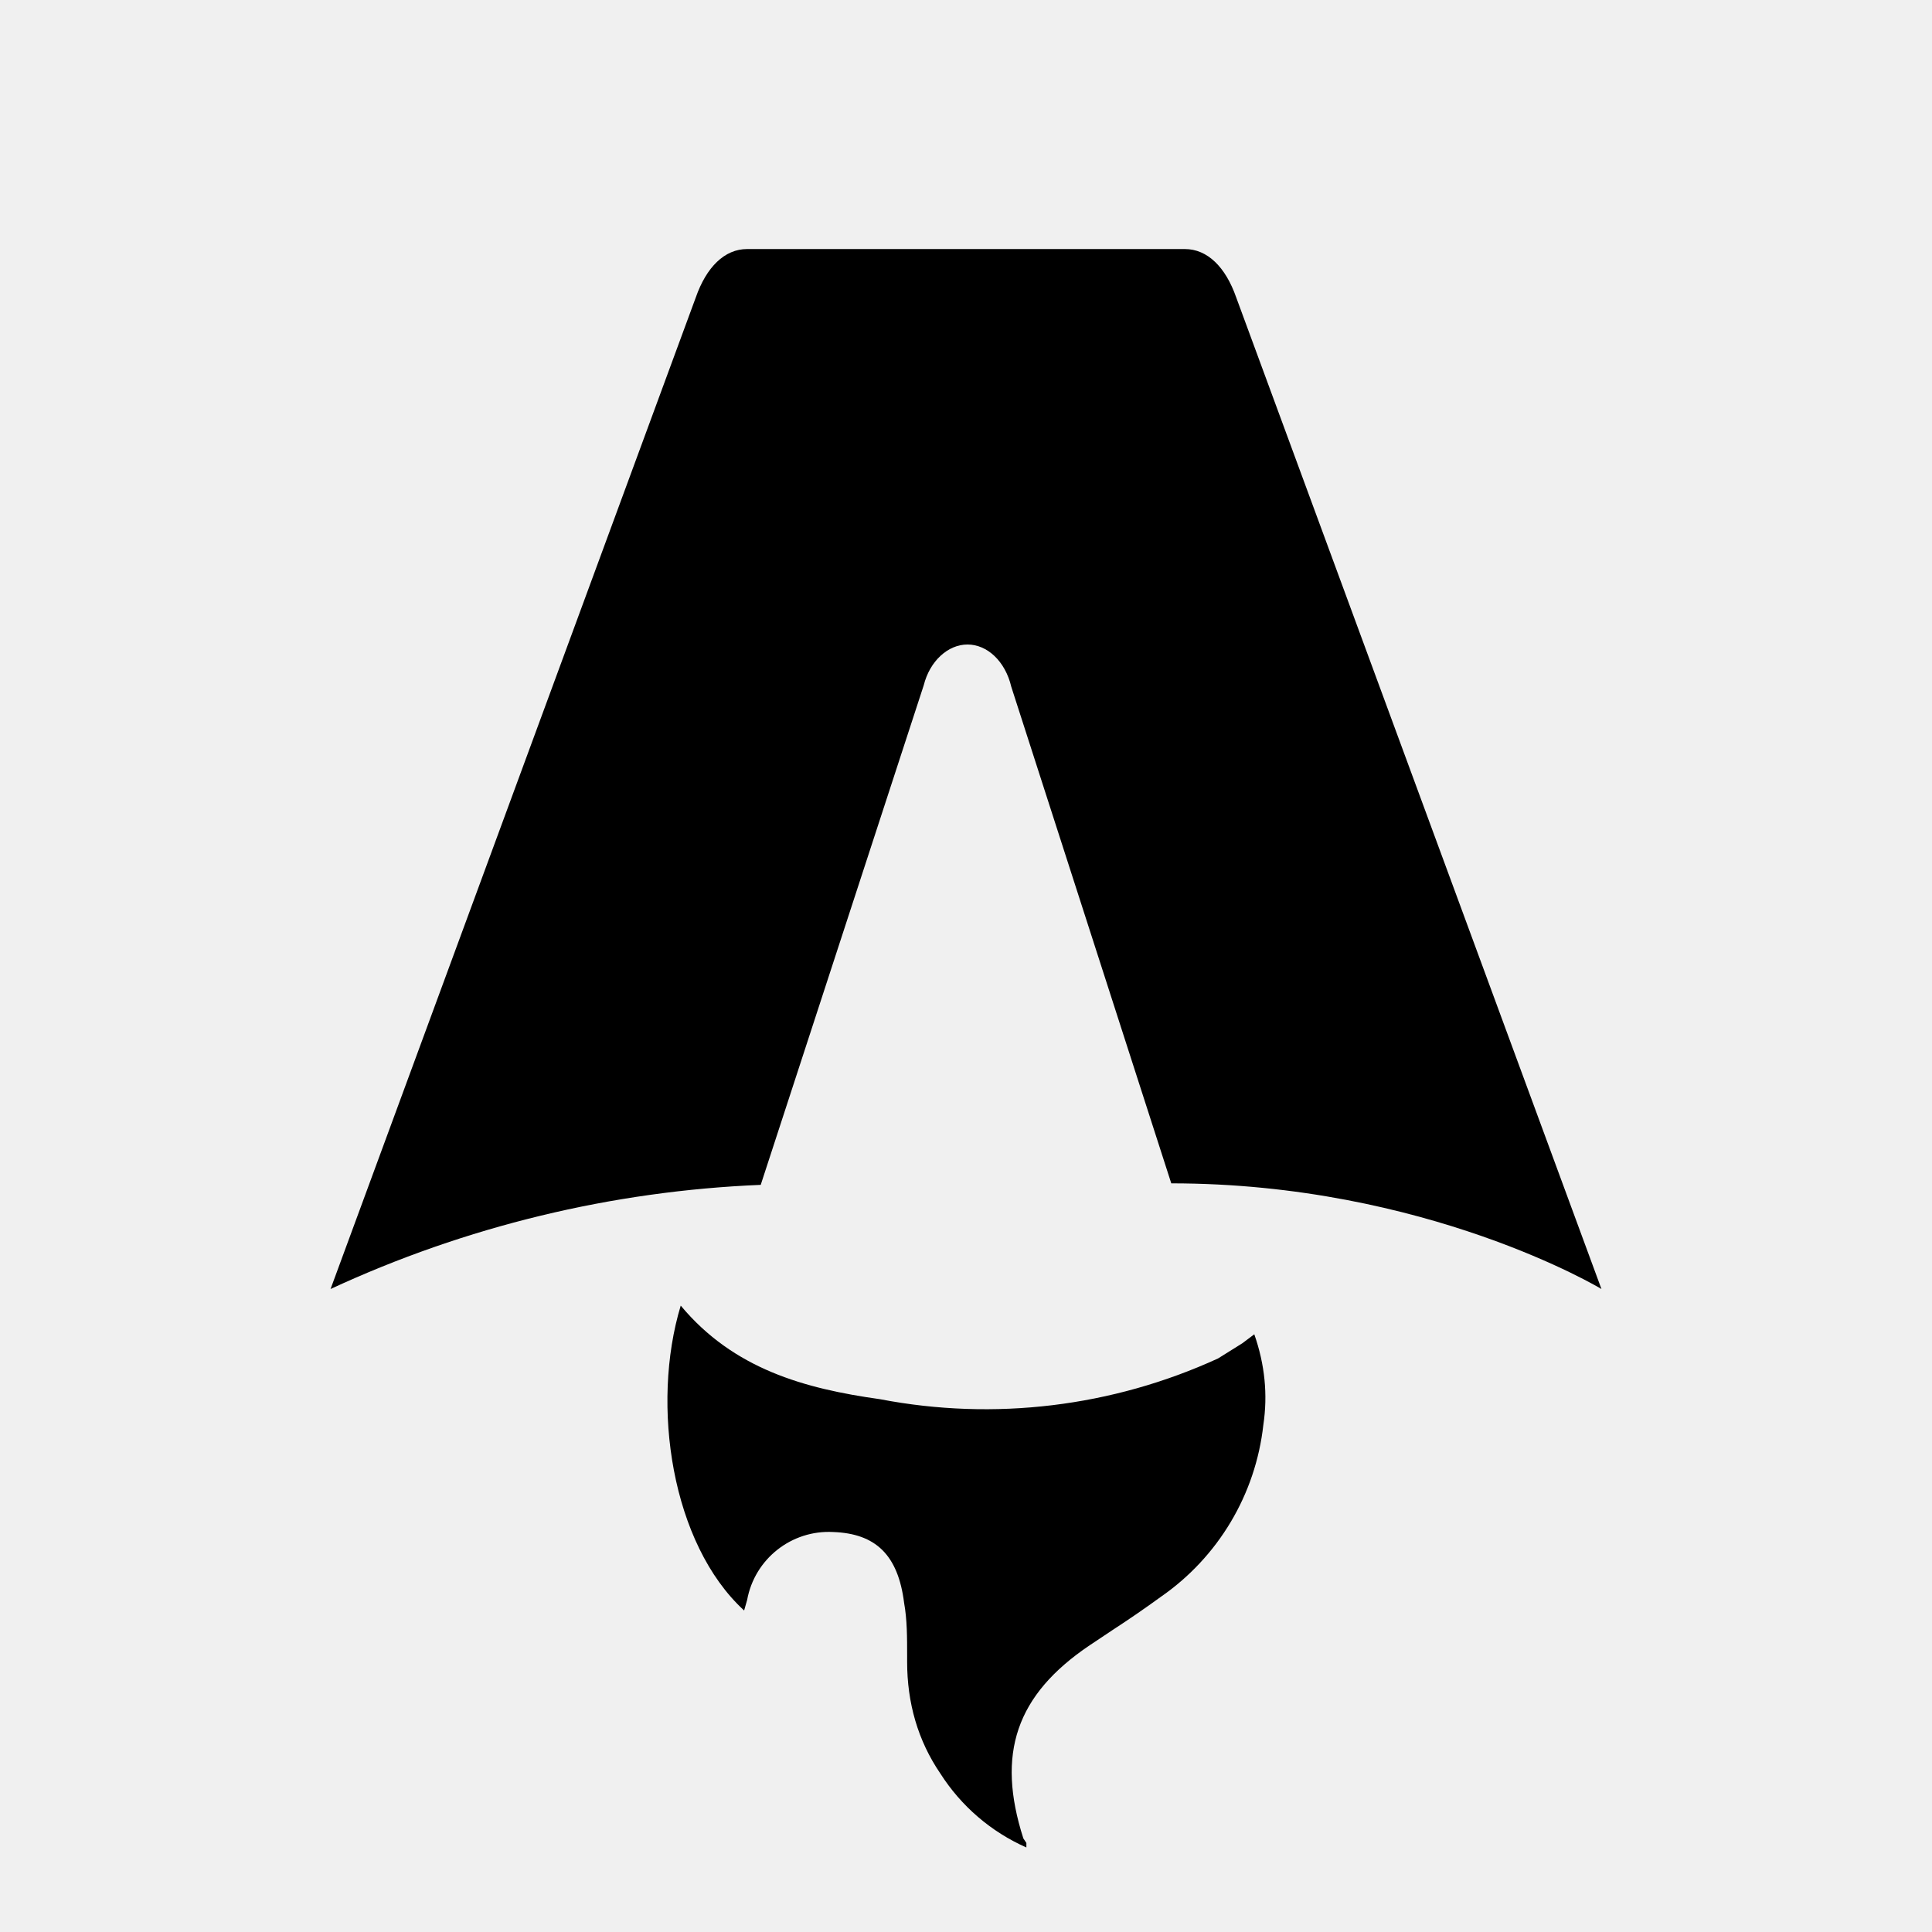
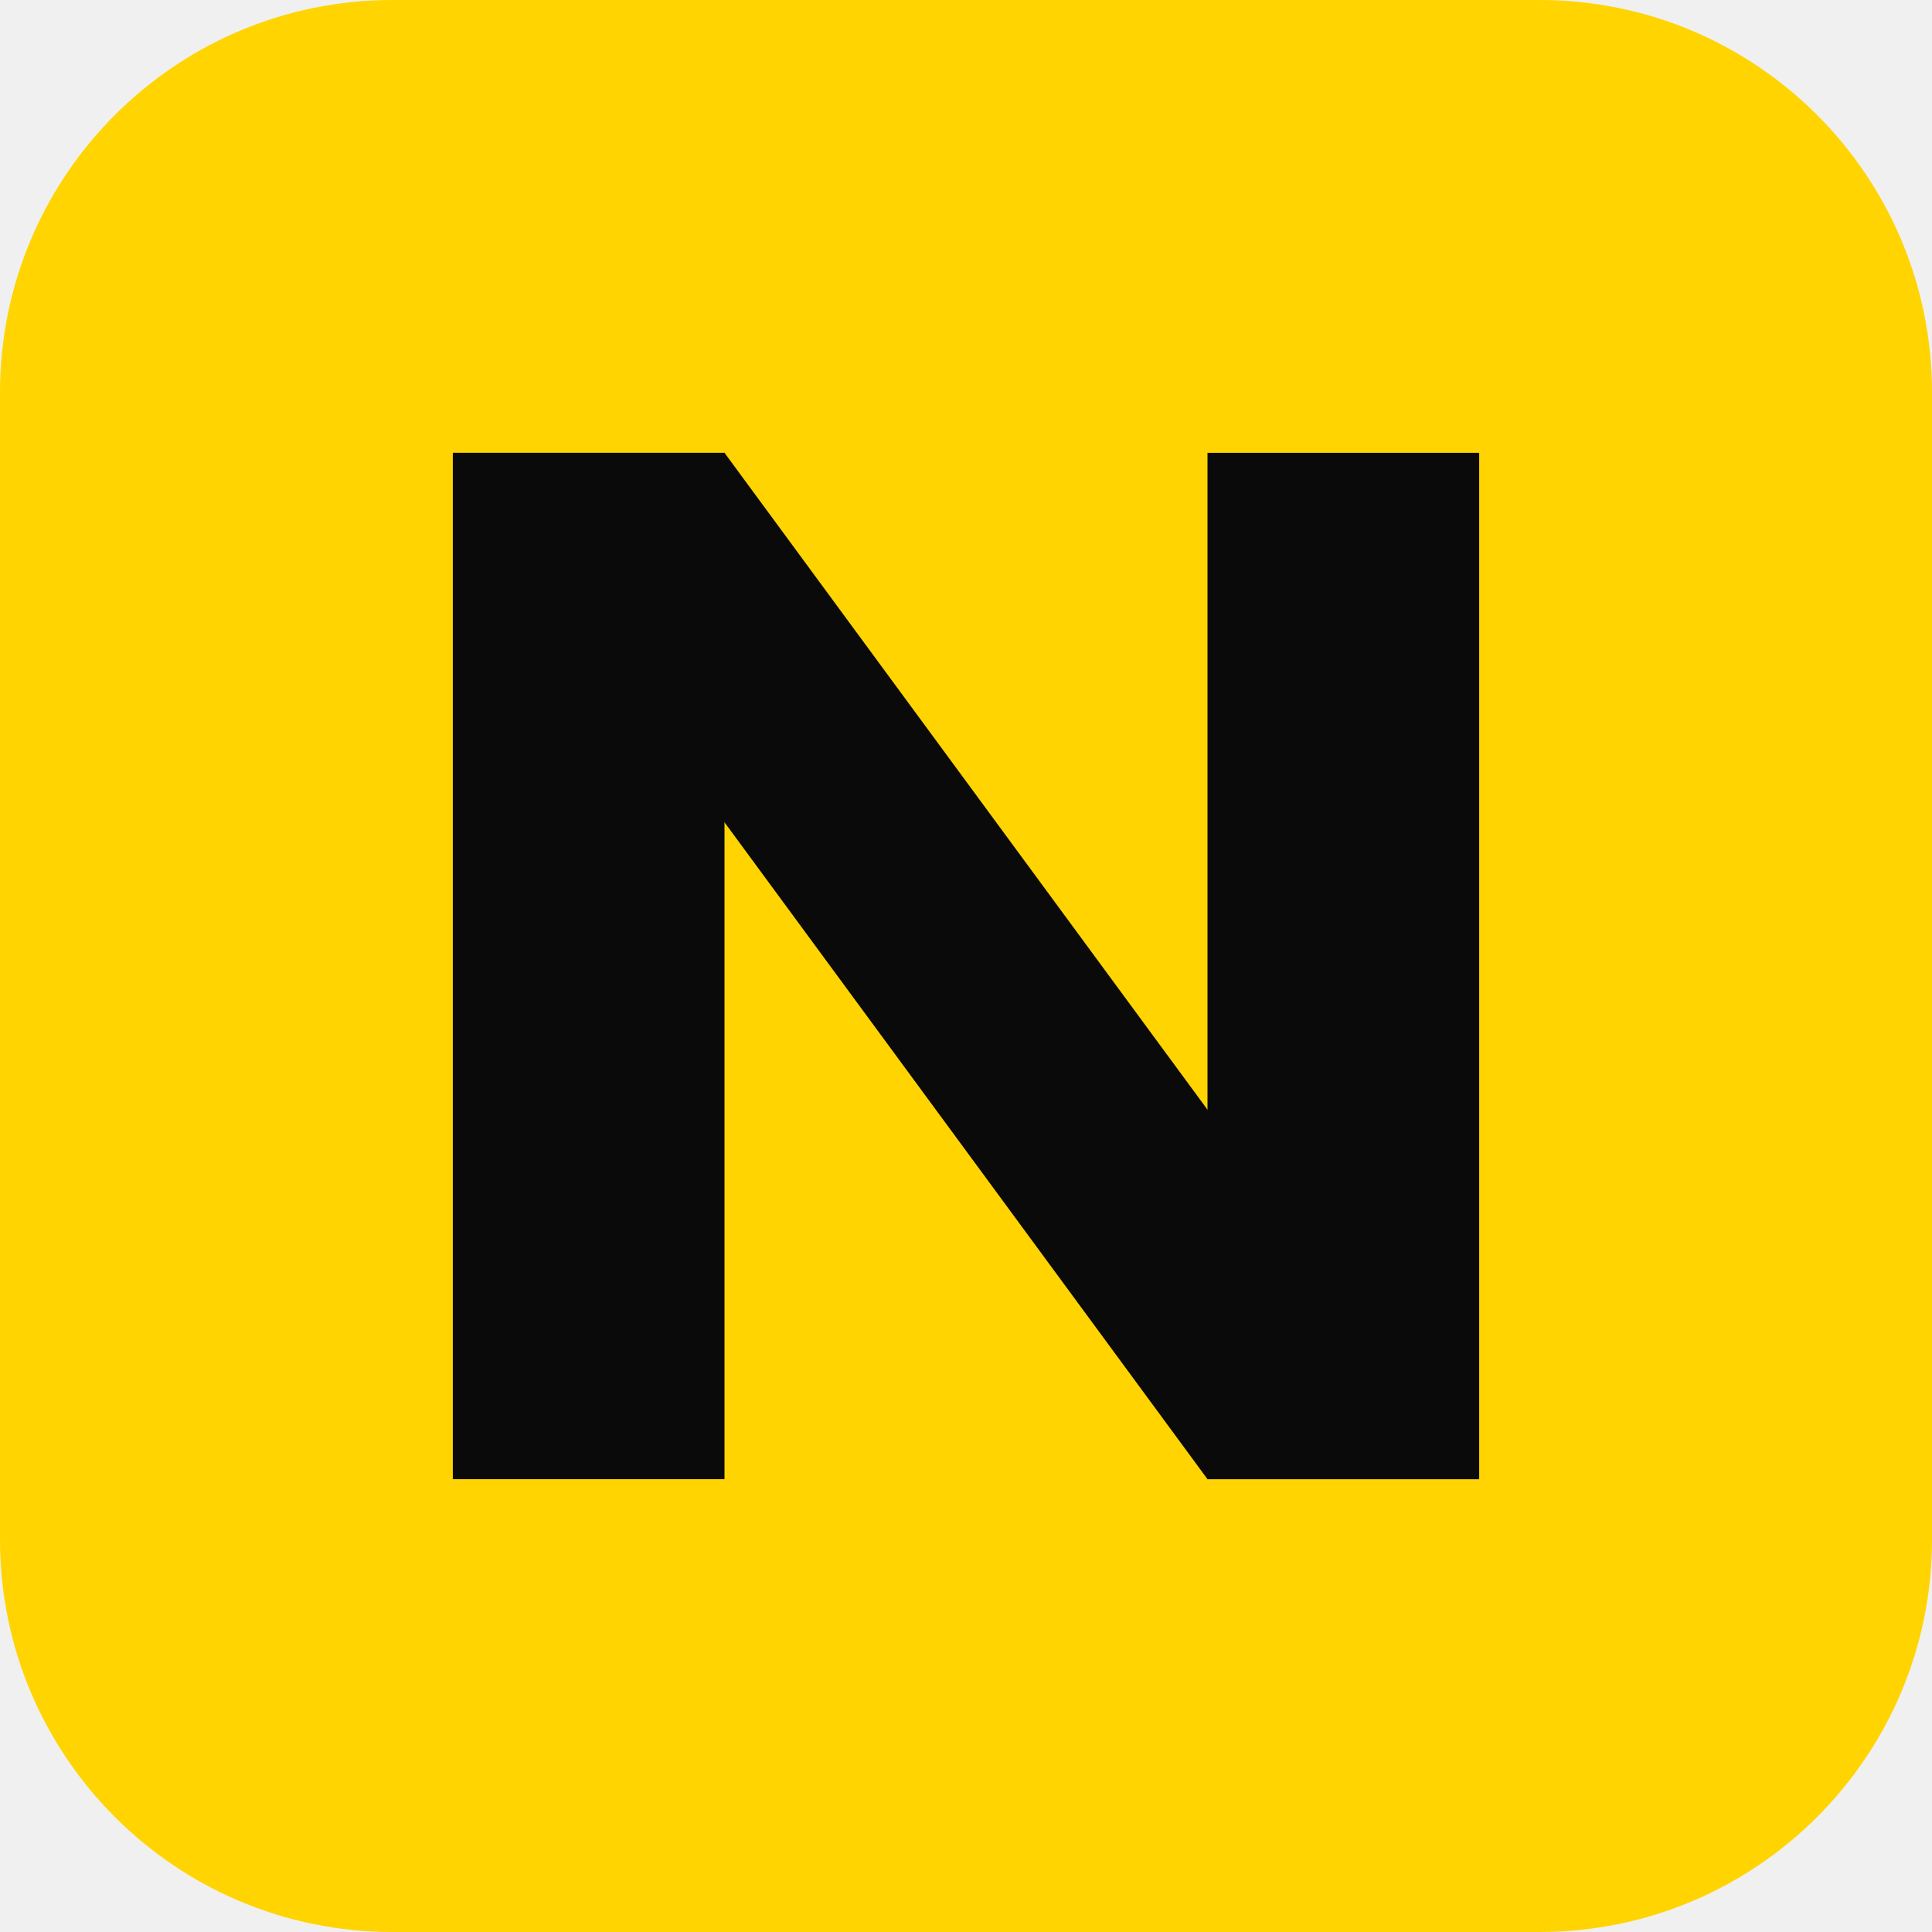
- <svg xmlns="http://www.w3.org/2000/svg" fill="none" viewBox="0 0 128 128">
-   <path d="M50.4 78.5a75.1 75.1 0 0 0-28.5 6.9l24.2-65.7c.7-2 1.9-3.2 3.4-3.2h29c1.5 0 2.7 1.2 3.4 3.2l24.2 65.7s-11.6-7-28.5-7L67 45.5c-.4-1.7-1.6-2.8-2.9-2.8-1.3 0-2.5 1.1-2.9 2.7L50.4 78.5Zm-1.1 28.2Zm-4.2-20.2c-2 6.6-.6 15.8 4.2 20.2a17.5 17.5 0 0 1 .2-.7 5.5 5.5 0 0 1 5.7-4.5c2.8.1 4.3 1.5 4.7 4.7.2 1.1.2 2.3.2 3.5v.4c0 2.7.7 5.2 2.2 7.4a13 13 0 0 0 5.7 4.9v-.3l-.2-.3c-1.8-5.6-.5-9.5 4.4-12.8l1.5-1a73 73 0 0 0 3.2-2.2 16 16 0 0 0 6.8-11.4c.3-2 .1-4-.6-6l-.8.6-1.6 1a37 37 0 0 1-22.4 2.7c-5-.7-9.7-2-13.2-6.2Z" />
-   <style>
-         path { fill: #000; }
-         @media (prefers-color-scheme: dark) {
-             path { fill: #FFF; }
-         }
-     </style>
+ <svg xmlns="http://www.w3.org/2000/svg" viewBox="0 0 128 128" role="img" aria-label="Neighborhood Hauling">
+   <rect width="128" height="128" rx="26" fill="#ffd400" />
+   <g fill="#0a0a0a">
+     <rect x="30" y="30" width="18" height="68" />
+     <rect x="80" y="30" width="18" height="68" />
+     <polygon points="30,30 48,30 98,98 80,98" />
+   </g>
</svg>
